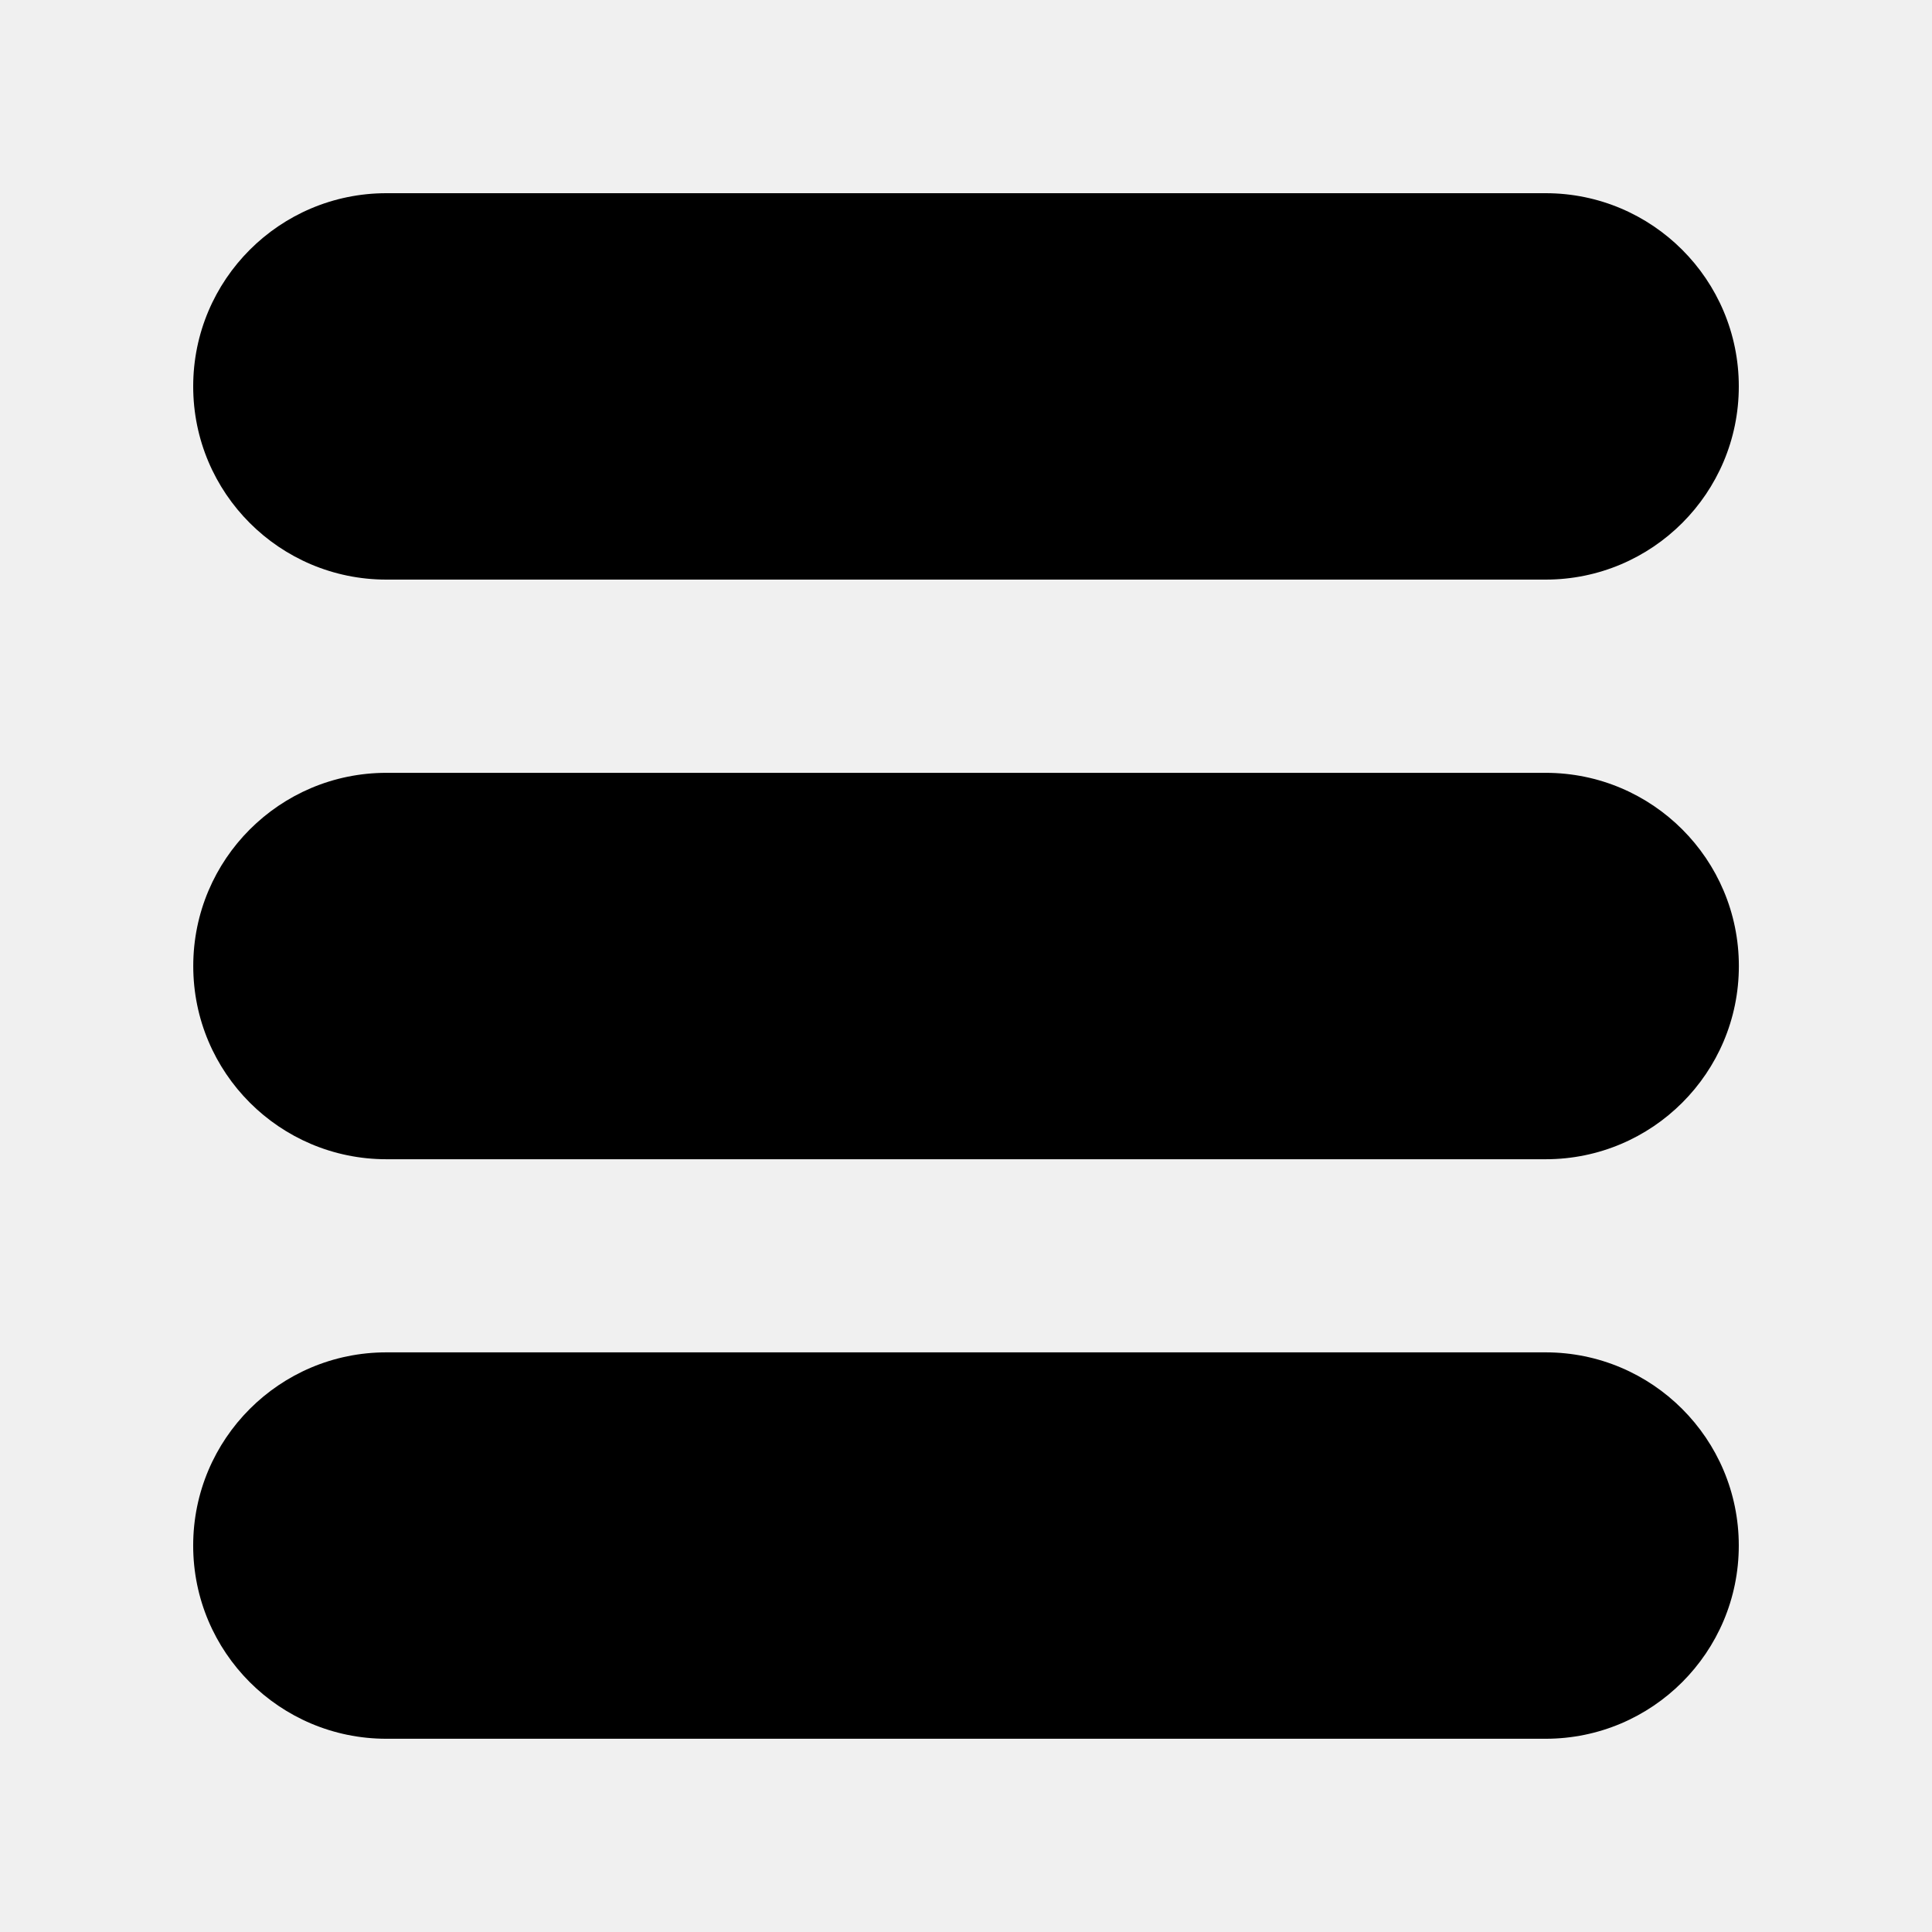
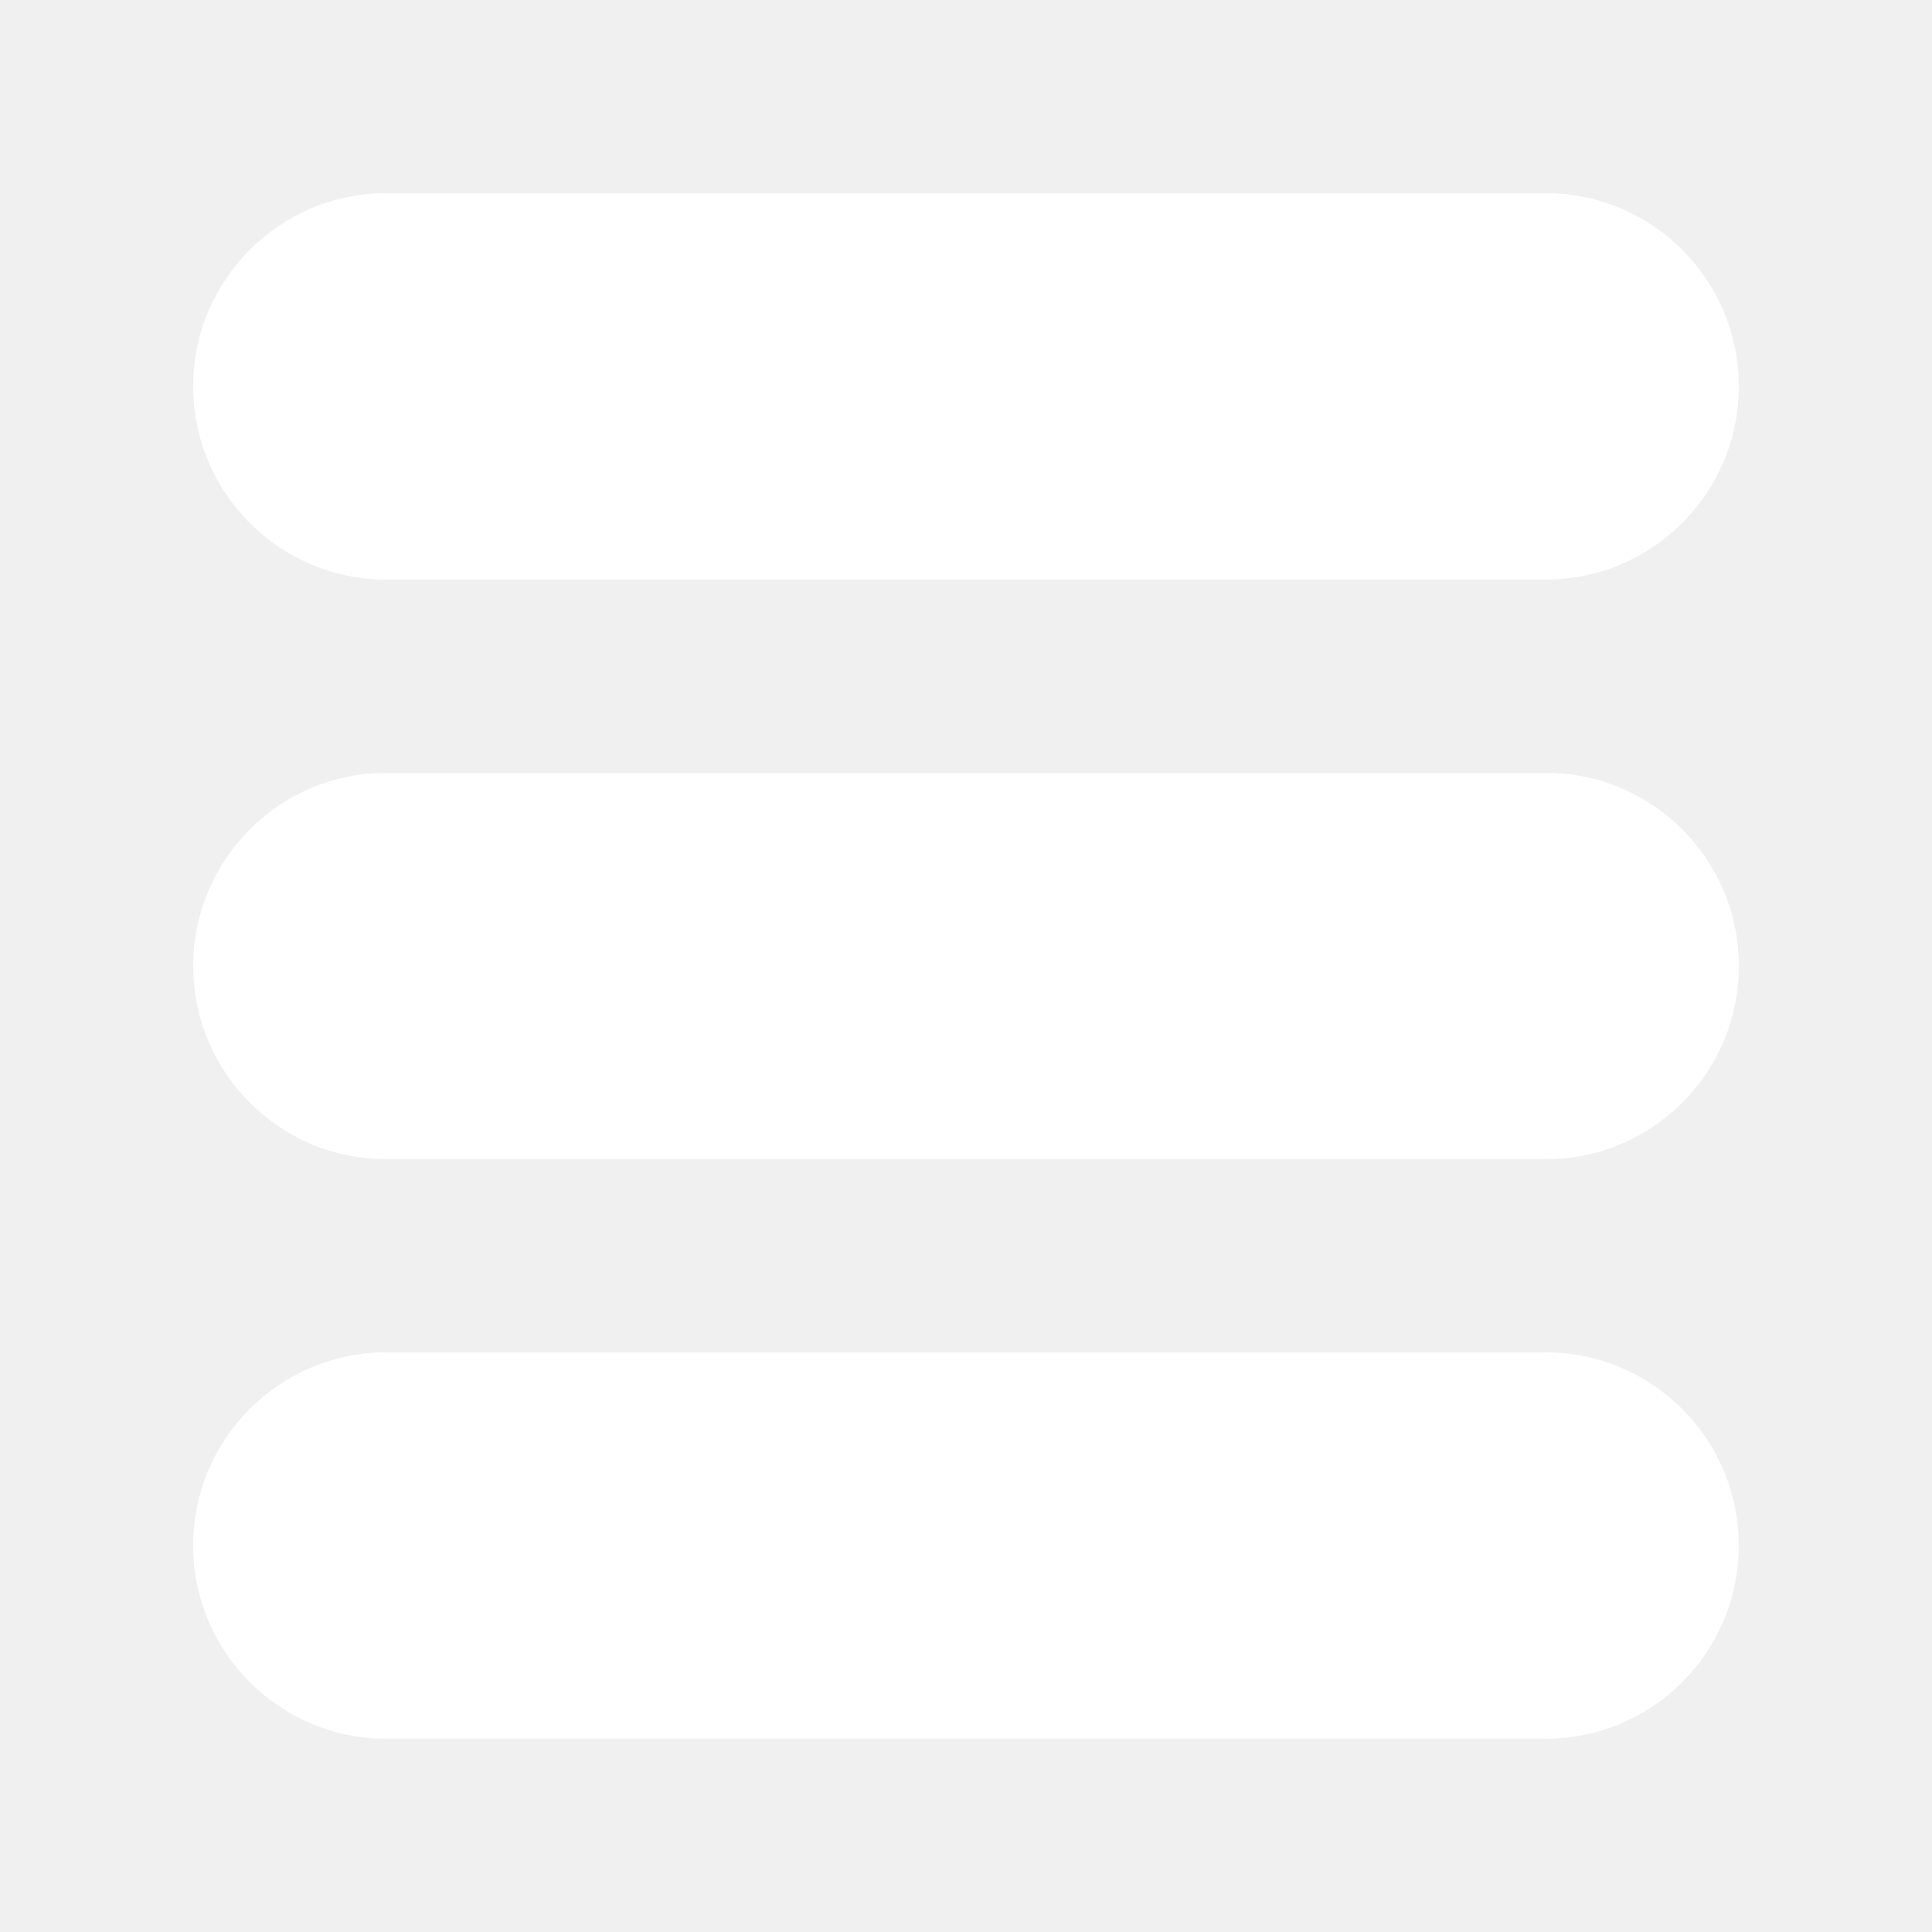
<svg xmlns="http://www.w3.org/2000/svg" width="100" height="100" id="svg2" version="1.1">
  <defs id="defs4" />
  <g id="layer1" transform="translate(0,-952.3622)">
-     <rect style="fill:#000000;fill-opacity:1;stroke:none" id="rect2987" width="80" height="20" x="10" y="10" transform="translate(0,952.3622)" ry="10" />
-     <rect style="fill:#000000;fill-opacity:1;stroke:none" id="rect2987-6" width="80" height="20" x="10.003" y="992.364" ry="9.998" />
-     <rect style="fill:#000000;fill-opacity:1;stroke:none" id="rect2987-6-5" width="80" height="20" x="9.999" y="1022.36" ry="10" />
+     <rect style="fill:#ffffff;fill-opacity:1;stroke:none" id="rect2987" width="80" height="20" x="10" y="10" transform="translate(0,952.3622)" ry="10" />
+     <rect style="fill:#ffffff;fill-opacity:1;stroke:none" id="rect2987-6" width="80" height="20" x="10.003" y="992.364" ry="9.998" />
+     <rect style="fill:#ffffff;fill-opacity:1;stroke:none" id="rect2987-6-5" width="80" height="20" x="9.999" y="1022.36" ry="10" />
  </g>
</svg>
